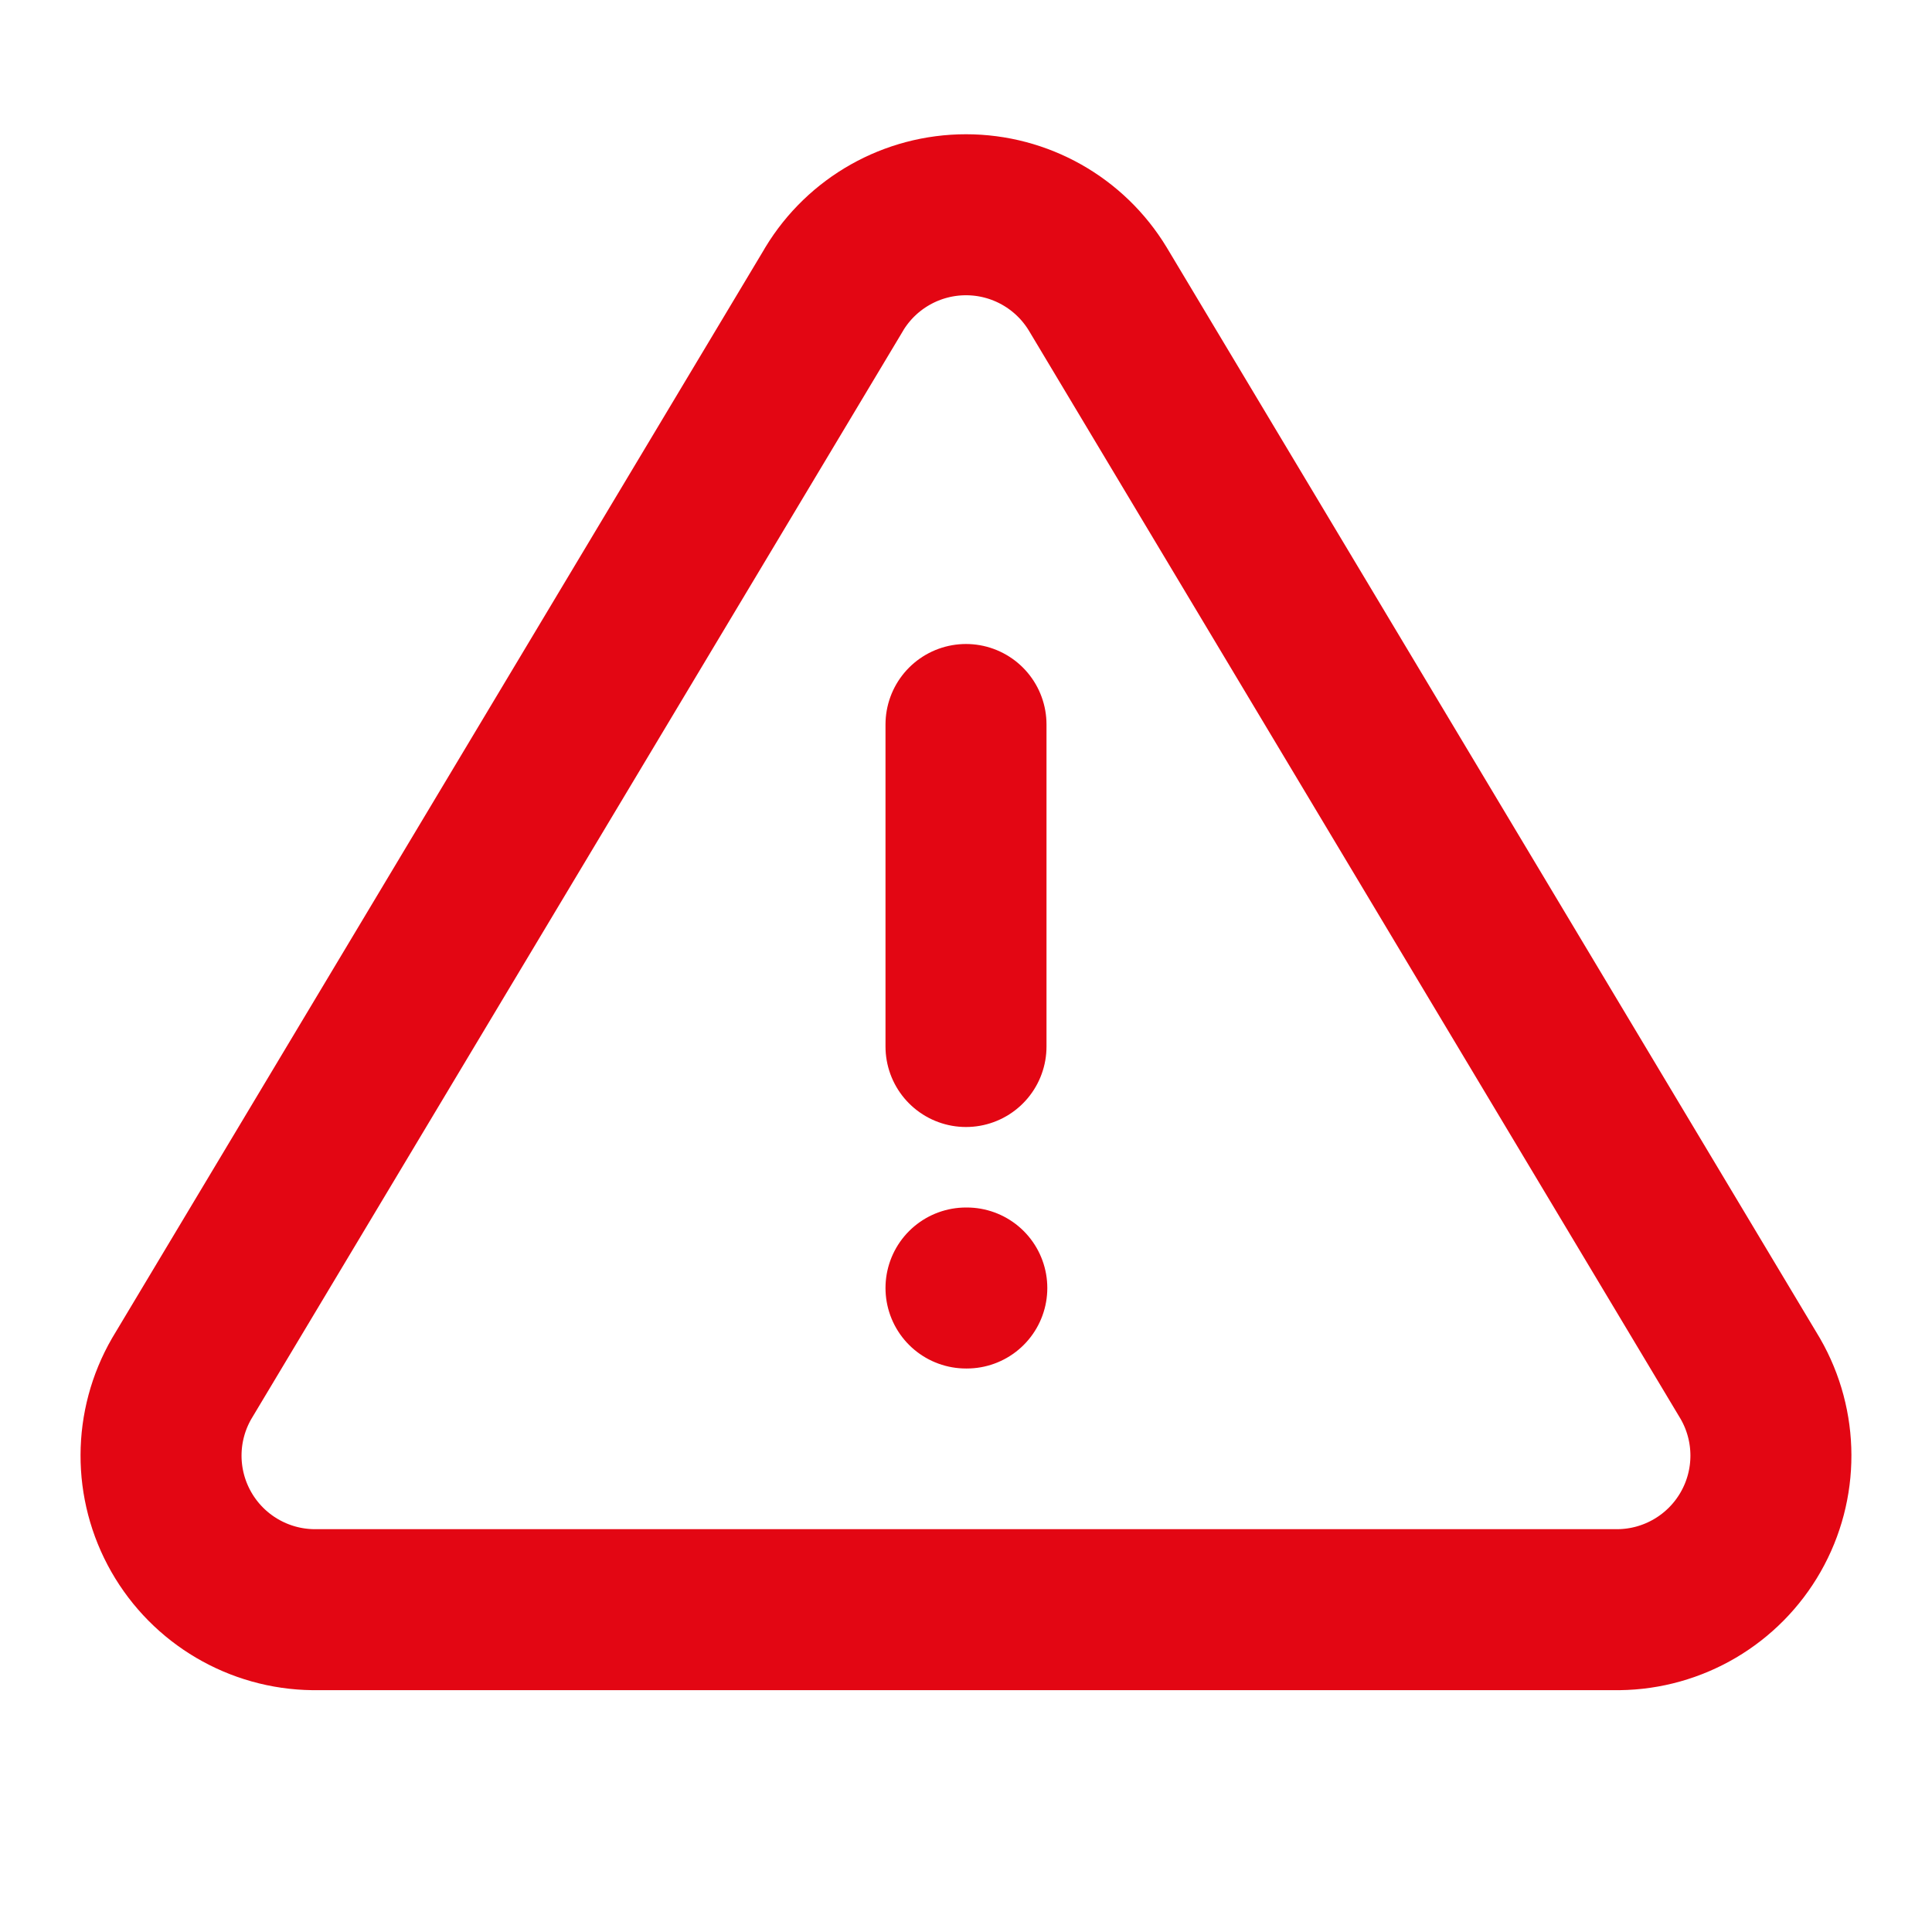
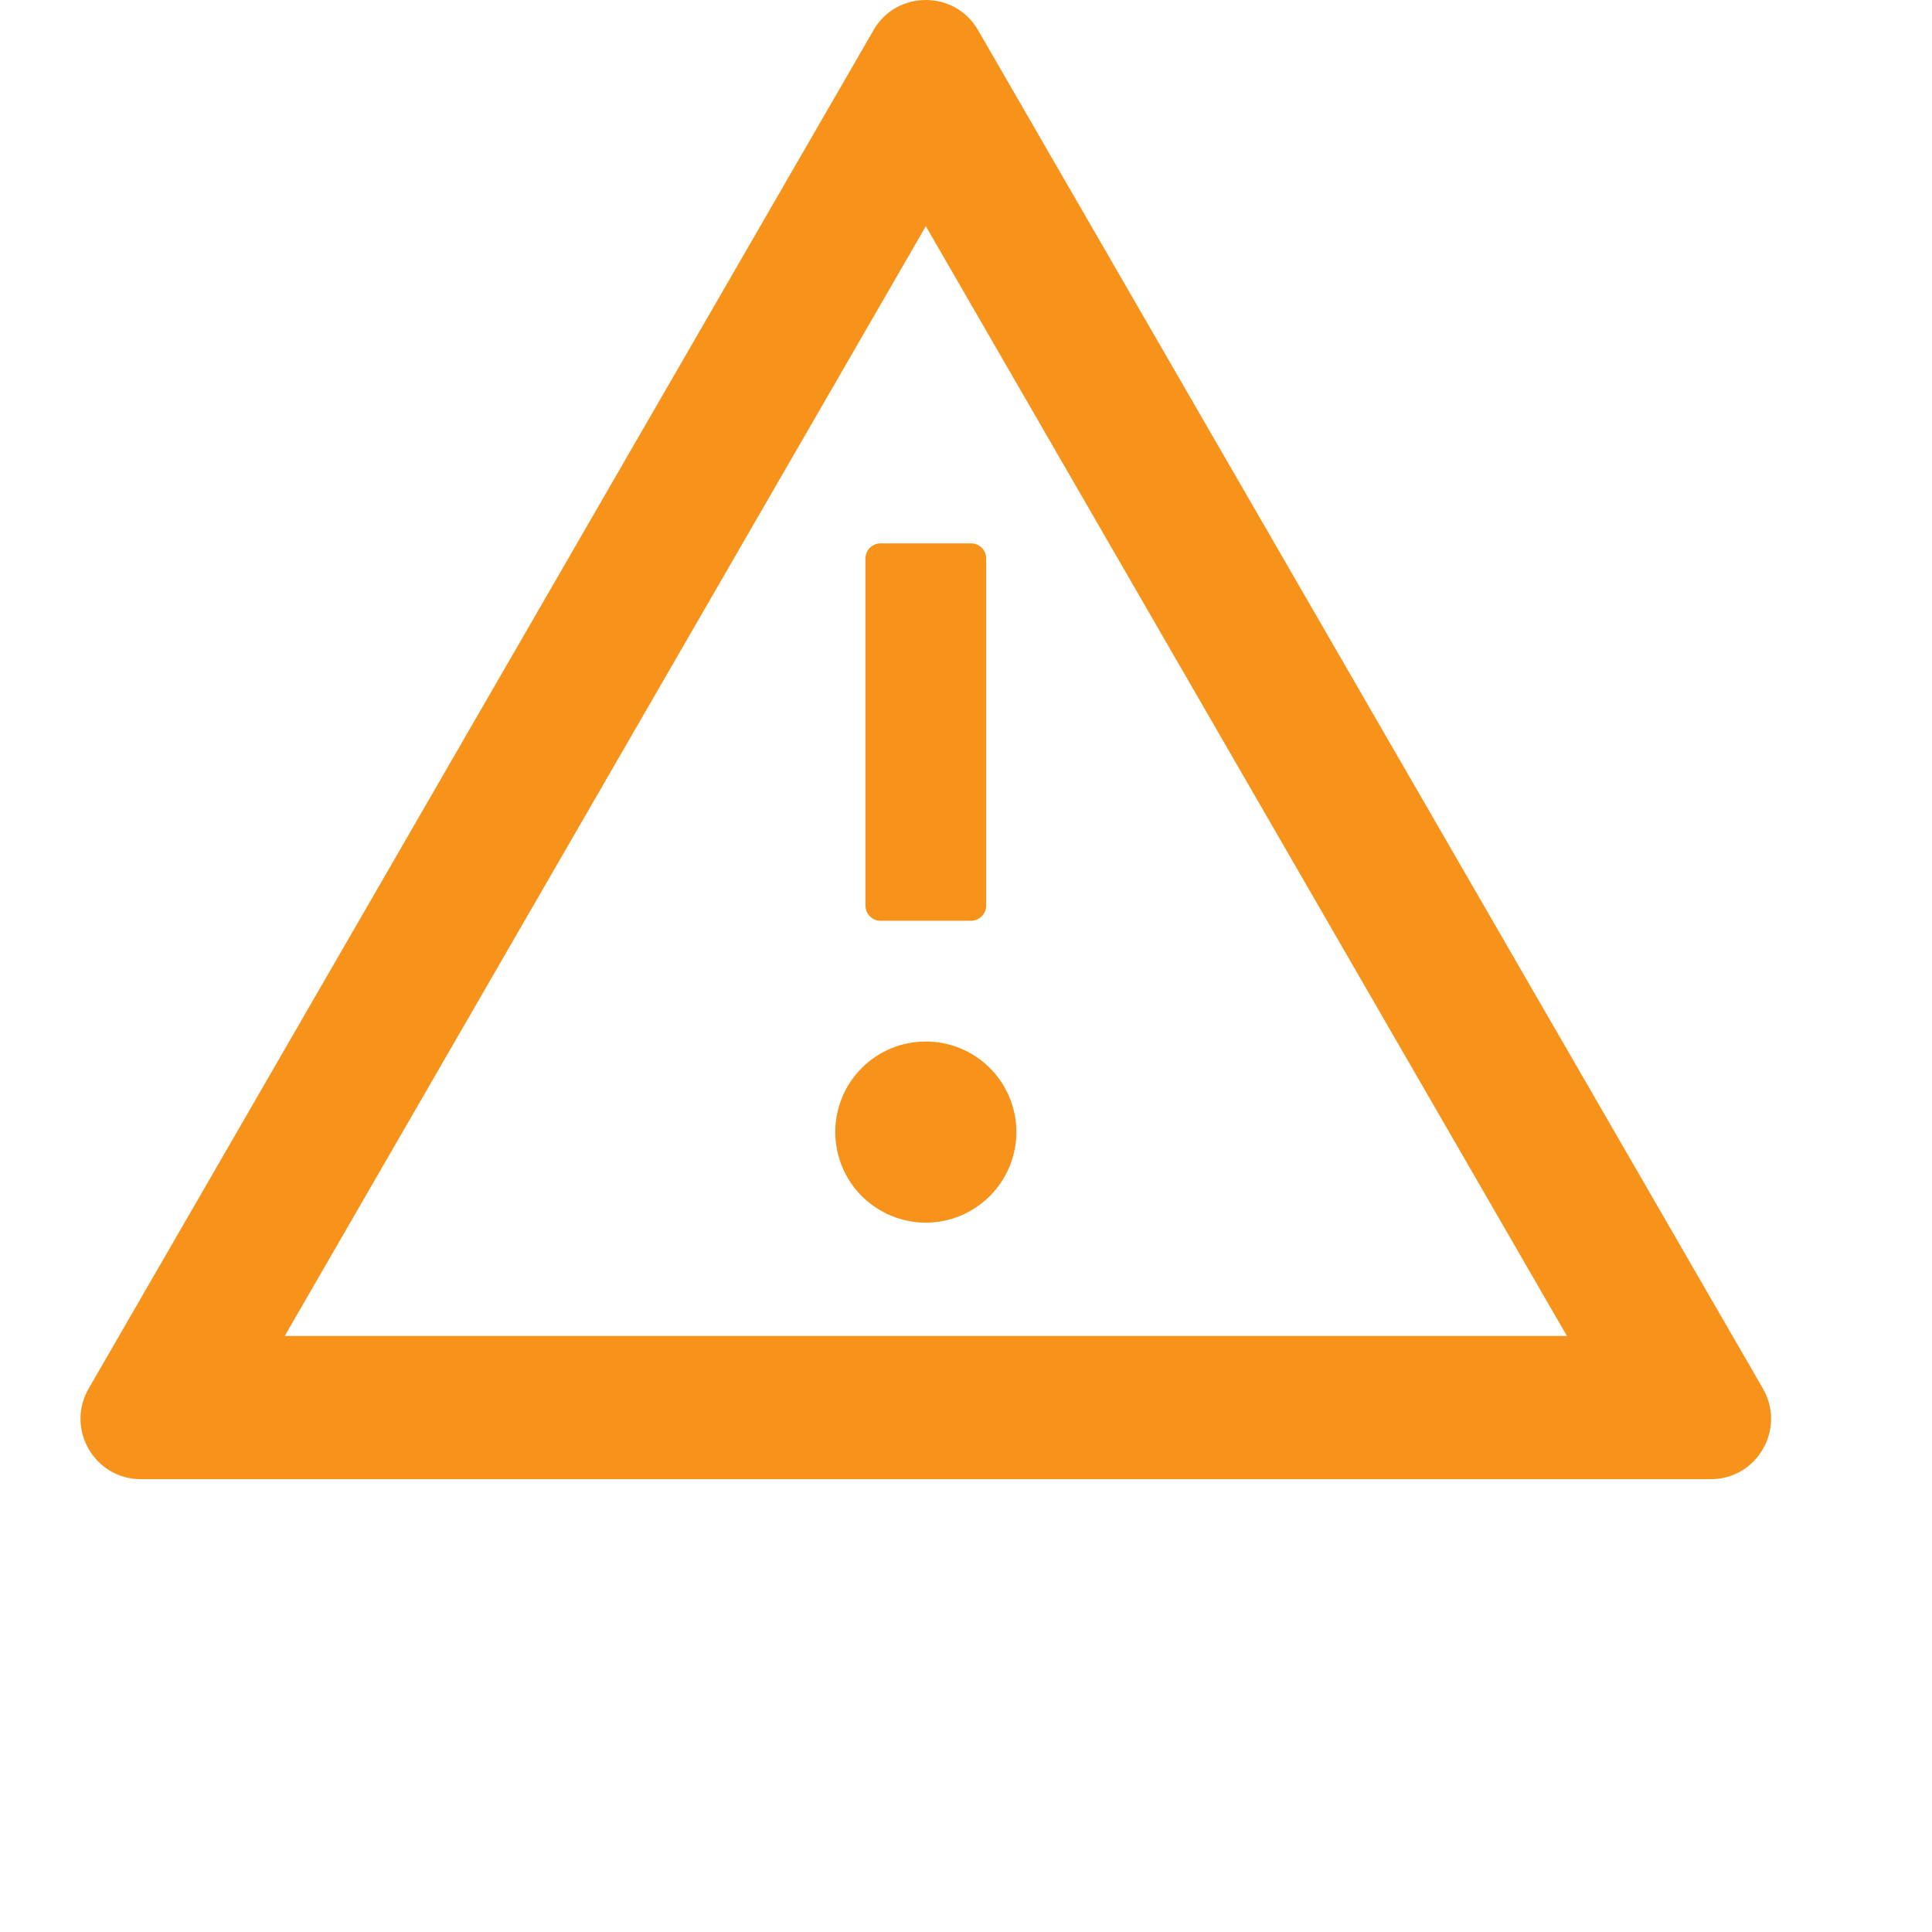
- <svg xmlns="http://www.w3.org/2000/svg" width="24" height="24" fill="none" stroke="#E30613" stroke-linecap="round" stroke-linejoin="round" stroke-width="2">
-   <path stroke="none" d="M0 0h24v24H0z" />
-   <path d="M12 9v4M10.363 3.591 2.257 17.125a1.914 1.914 0 0 0 1.636 2.871h16.214a1.914 1.914 0 0 0 1.636-2.87L13.637 3.59a1.914 1.914 0 0 0-3.274 0zM12 16h.01" />
+ <svg xmlns="http://www.w3.org/2000/svg" width="24" height="24" viewBox="0 0 24 24" fill="none">
+   <path d="M10.376 14.062C10.376 14.361 10.494 14.647 10.705 14.858C10.916 15.069 11.202 15.188 11.501 15.188C11.799 15.188 12.085 15.069 12.296 14.858C12.507 14.647 12.626 14.361 12.626 14.062C12.626 13.764 12.507 13.478 12.296 13.267C12.085 13.056 11.799 12.938 11.501 12.938C11.202 12.938 10.916 13.056 10.705 13.267C10.494 13.478 10.376 13.764 10.376 14.062ZM10.751 6.938V11.25C10.751 11.353 10.835 11.438 10.938 11.438H12.063C12.166 11.438 12.251 11.353 12.251 11.25V6.938C12.251 6.834 12.166 6.75 12.063 6.75H10.938C10.835 6.75 10.751 6.834 10.751 6.938ZM21.9 17.25L12.15 0.375C12.005 0.124 11.754 0 11.501 0C11.248 0 10.994 0.124 10.851 0.375L1.101 17.25C0.813 17.752 1.174 18.375 1.751 18.375H21.251C21.827 18.375 22.188 17.752 21.9 17.25ZM3.537 16.596L11.501 2.81L19.465 16.596H3.537Z" fill="#F7931A" />
</svg>
